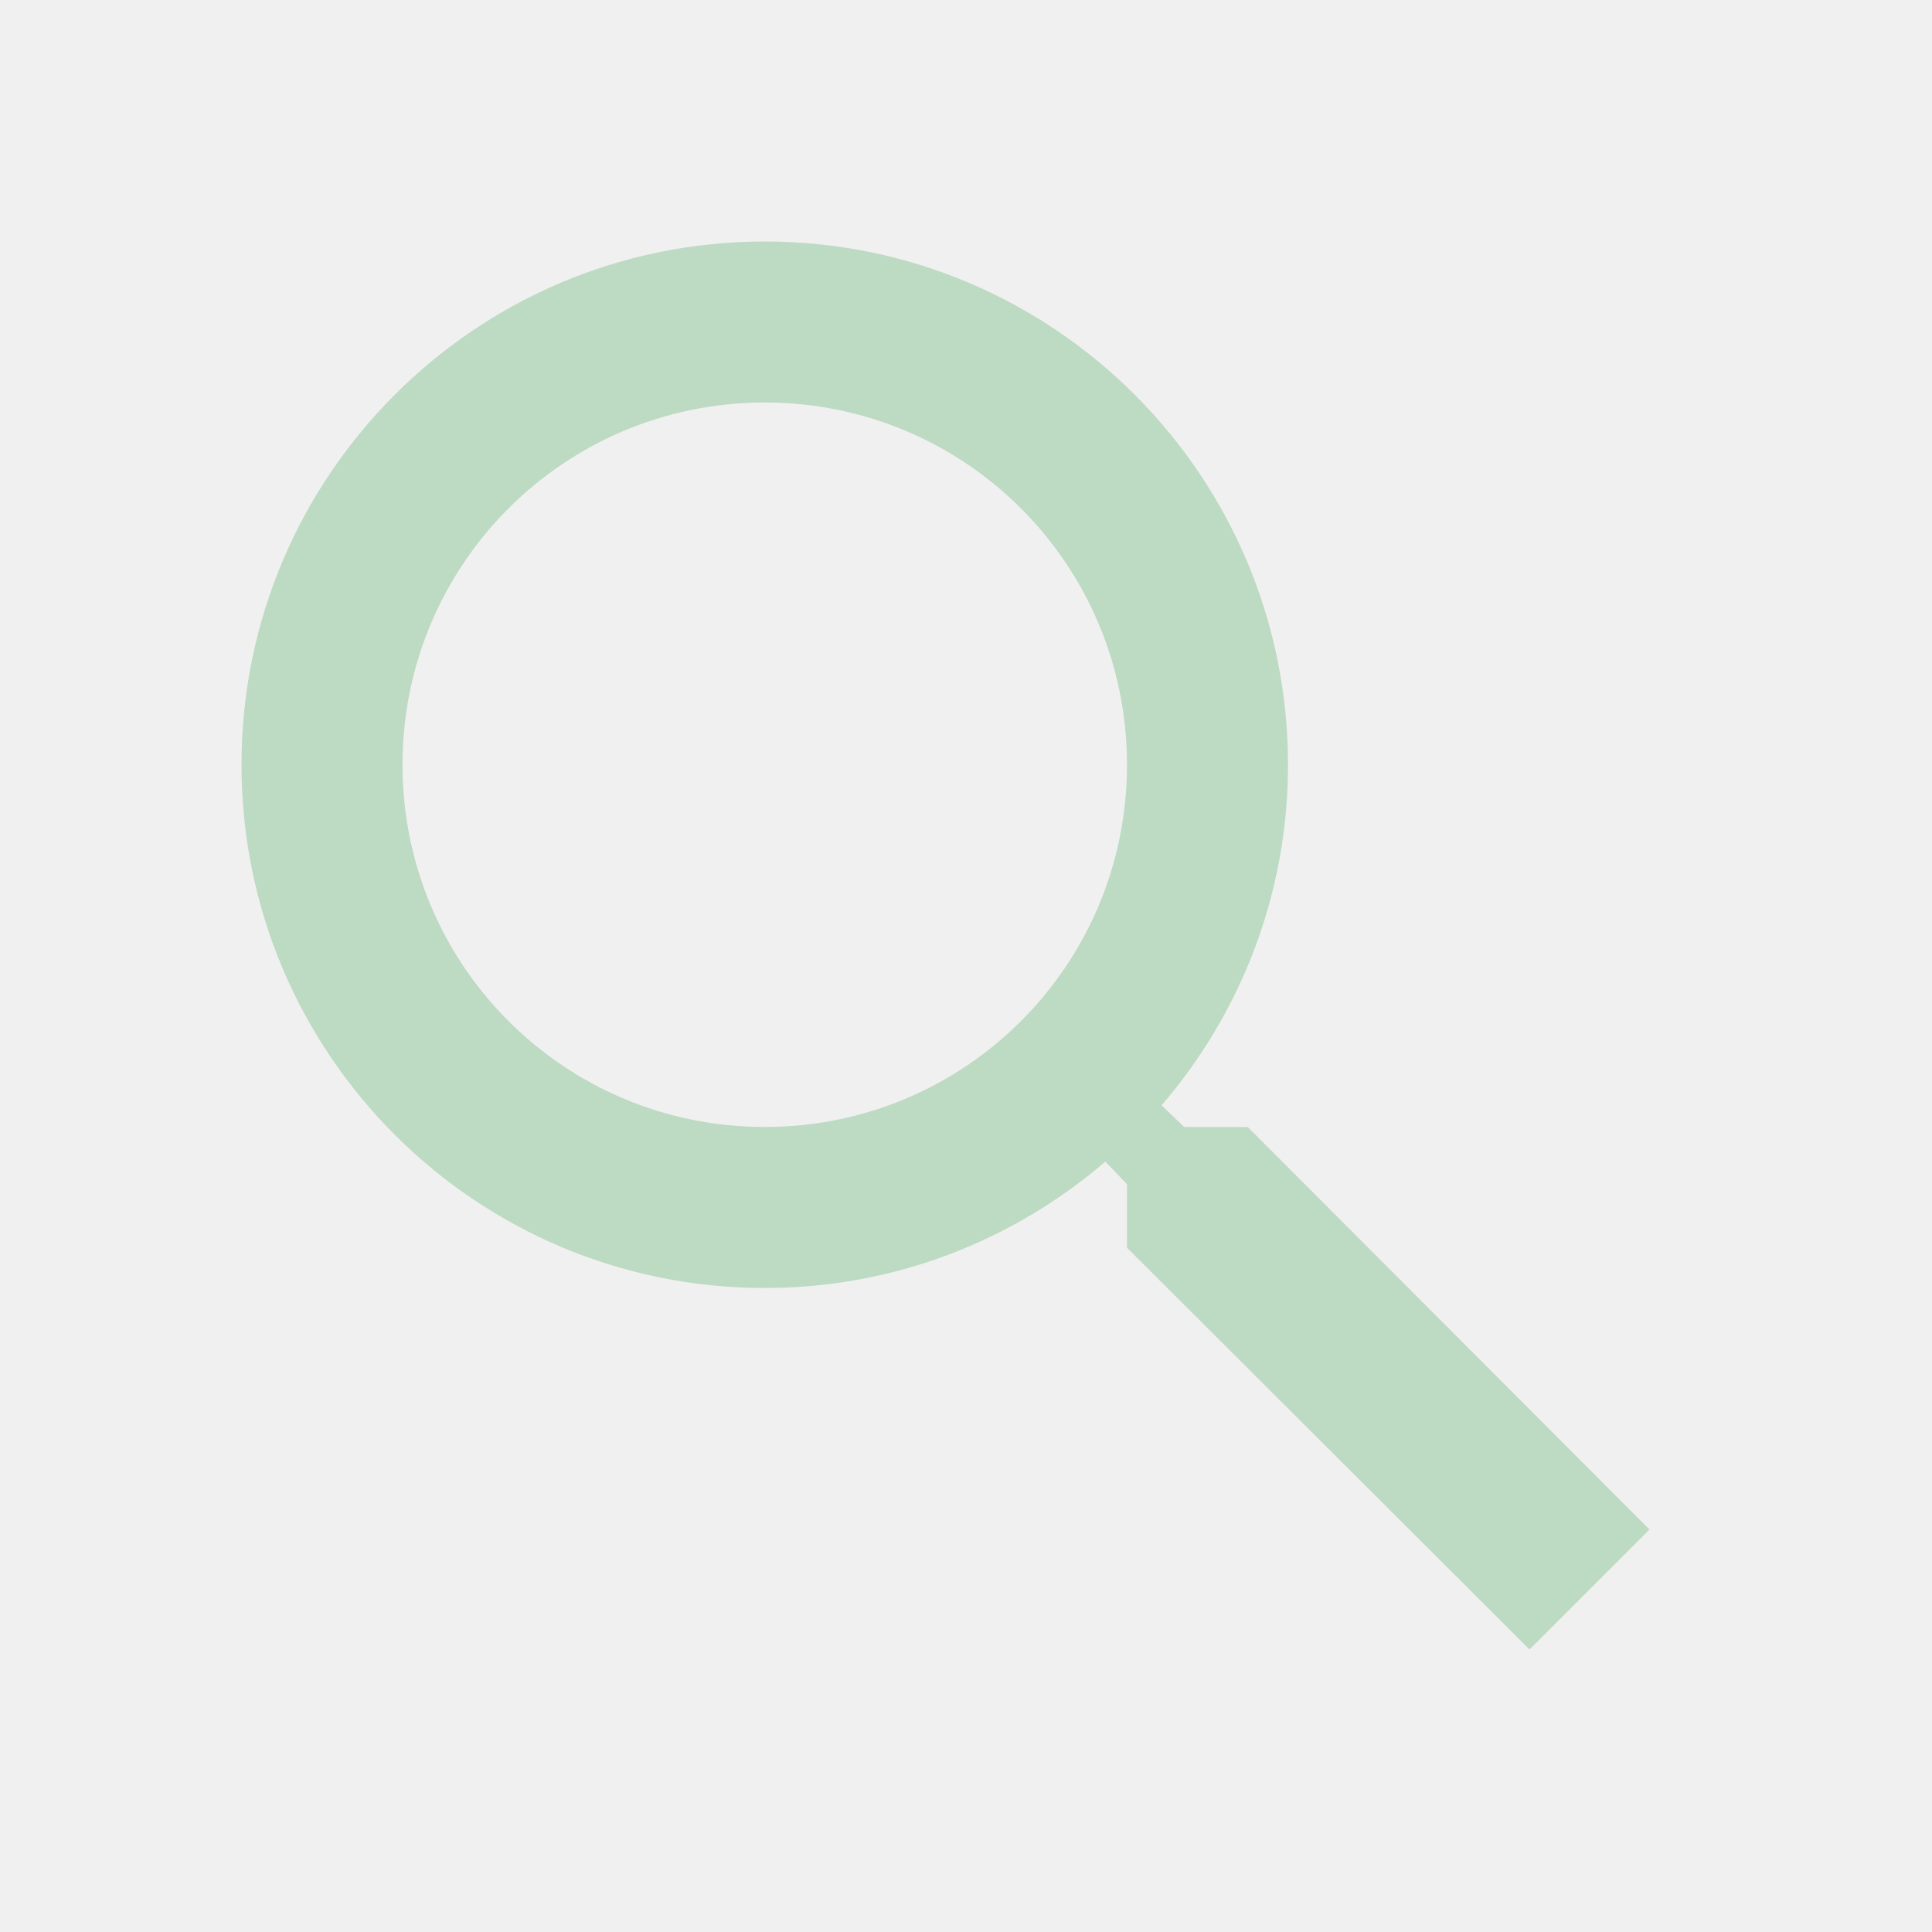
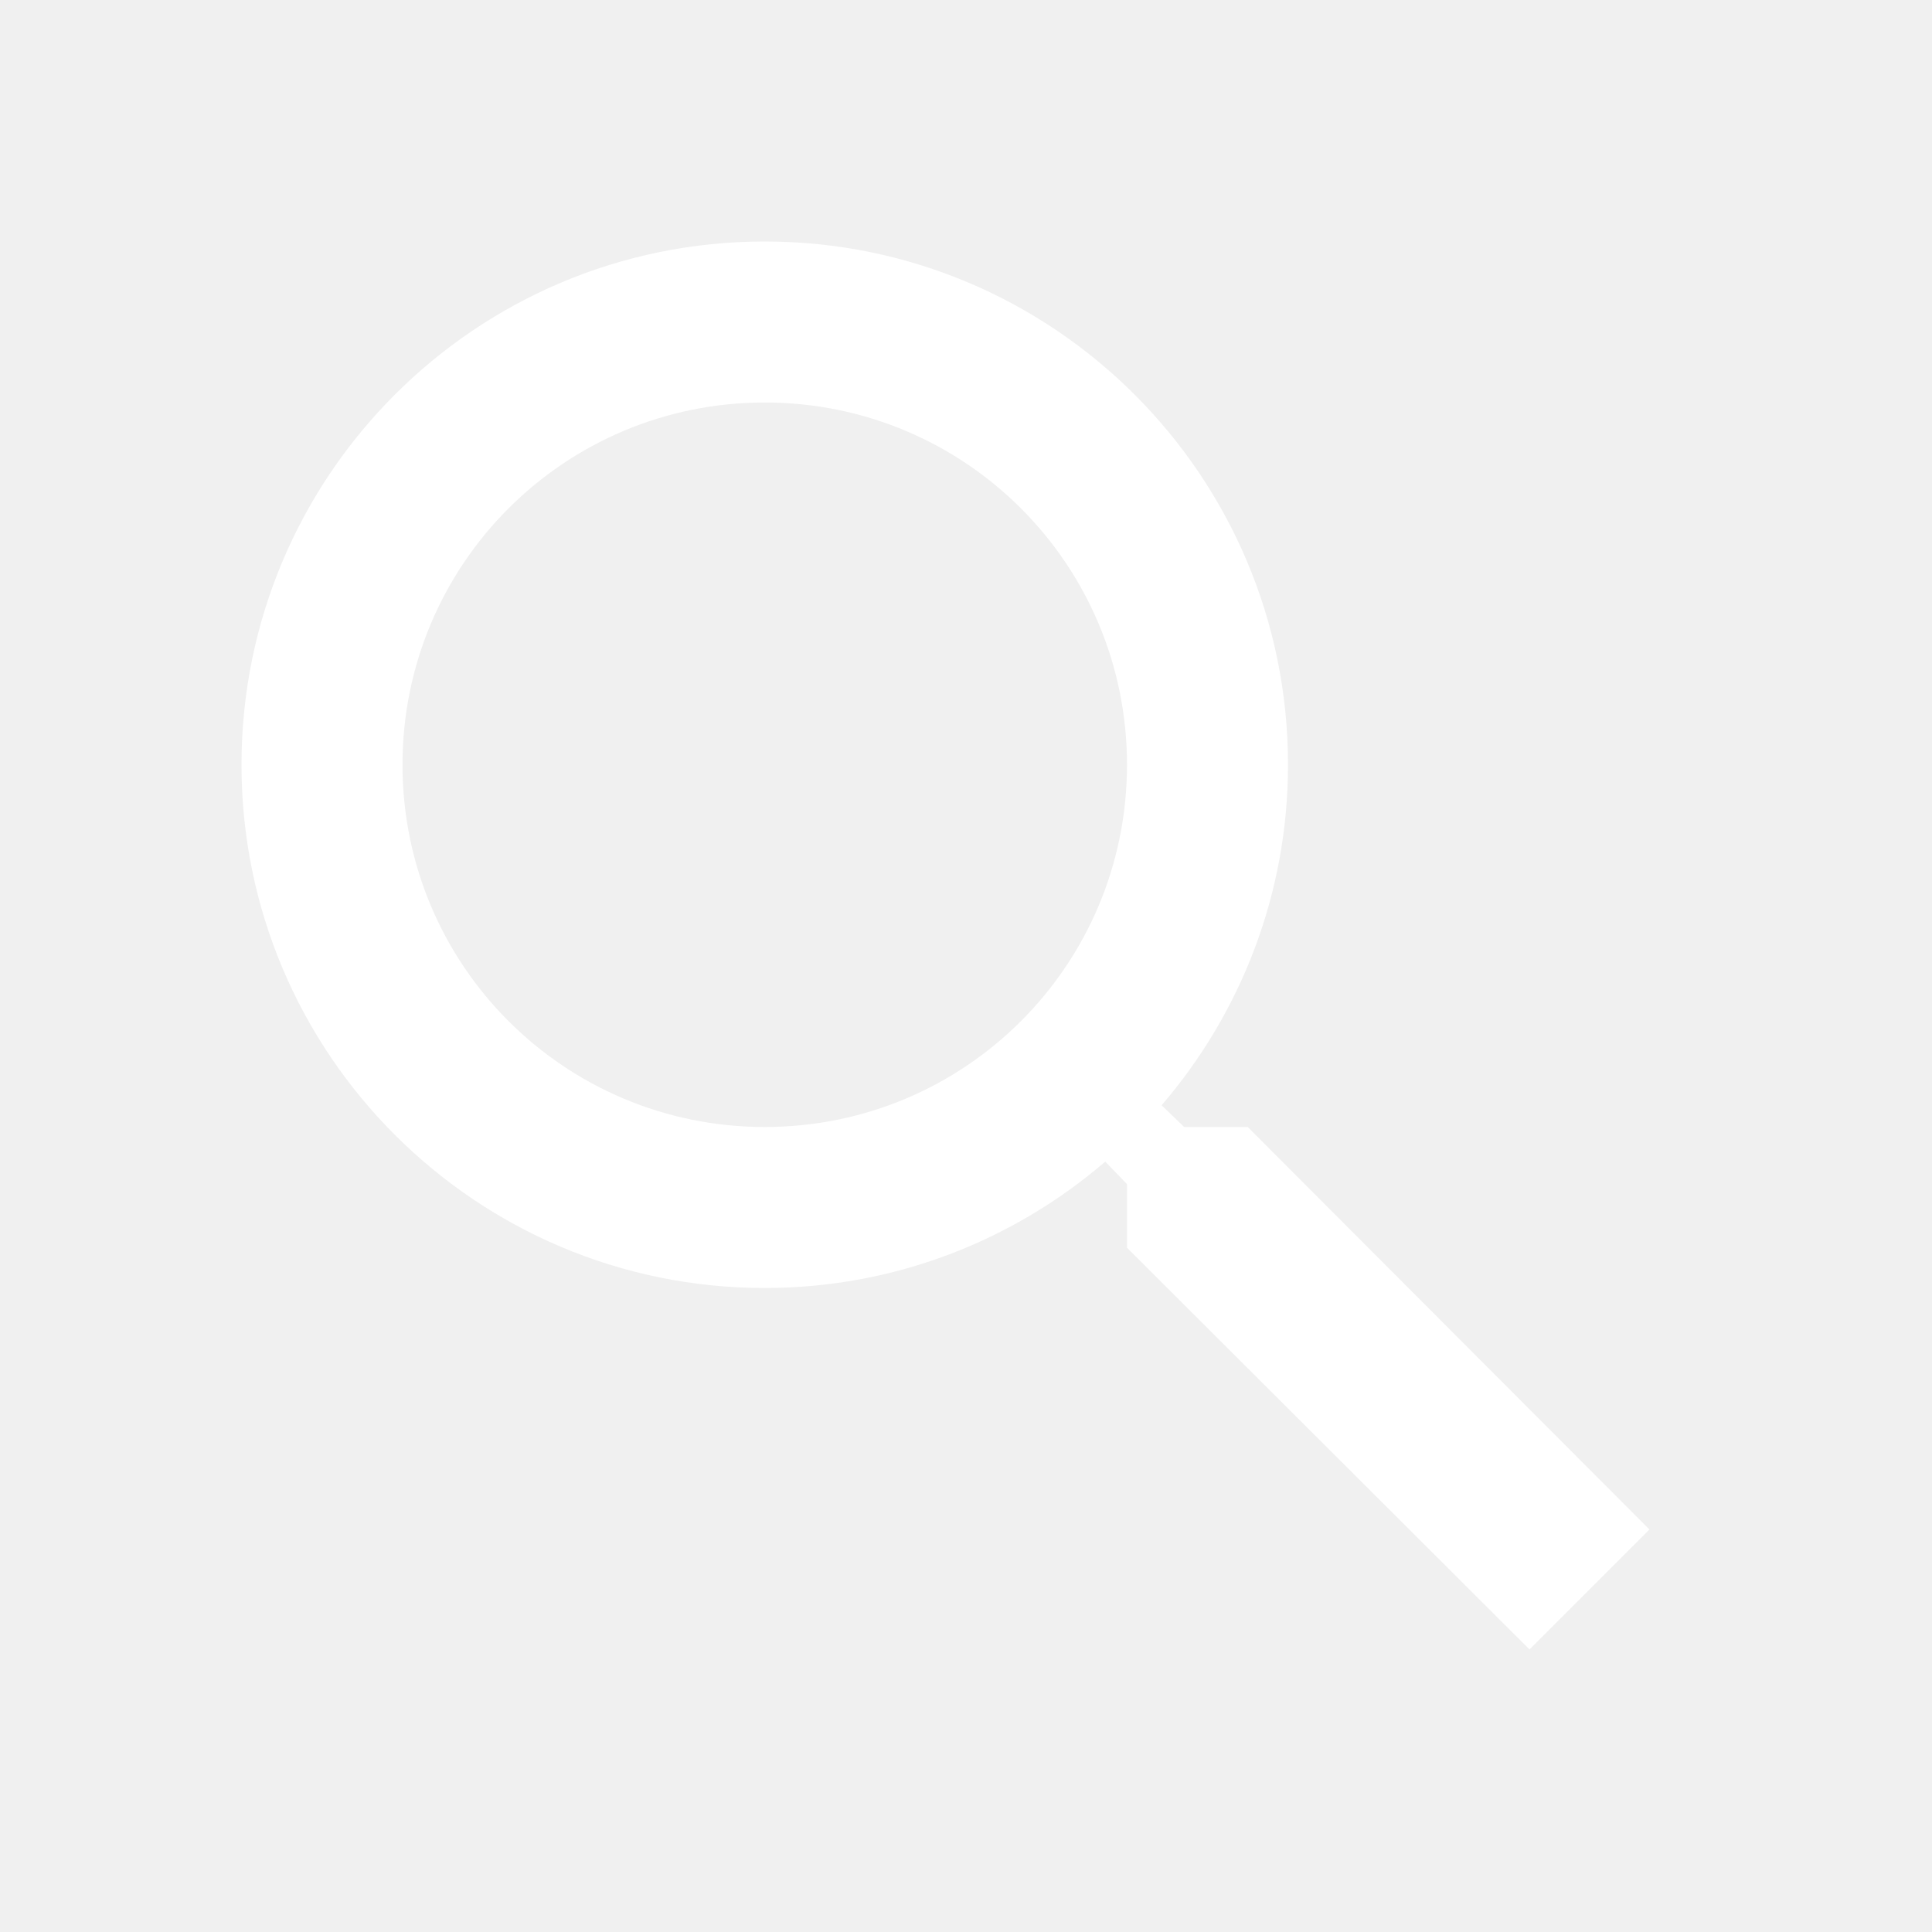
- <svg xmlns="http://www.w3.org/2000/svg" height="24px" viewBox="0 0 24 24" width="24px" fill="#bddac2">
+ <svg xmlns="http://www.w3.org/2000/svg" height="24px" viewBox="0 0 24 24" width="24px" fill="#fff">
  <path d="M0 0h24v24H0V0z" fill="none" />
  <path d="M15.5 14h-.79l-.28-.27C15.41 12.59 16 11.11 16 9.5 16 5.91 13.09 3 9.5 3S3 5.91 3 9.5 5.91 16 9.5 16c1.61 0 3.09-.59 4.23-1.57l.27.28v.79l5 4.99L20.49 19l-4.99-5zm-6 0C7.01 14 5 11.99 5 9.5S7.01 5 9.5 5 14 7.01 14 9.5 11.99 14 9.5 14z" />
</svg>
